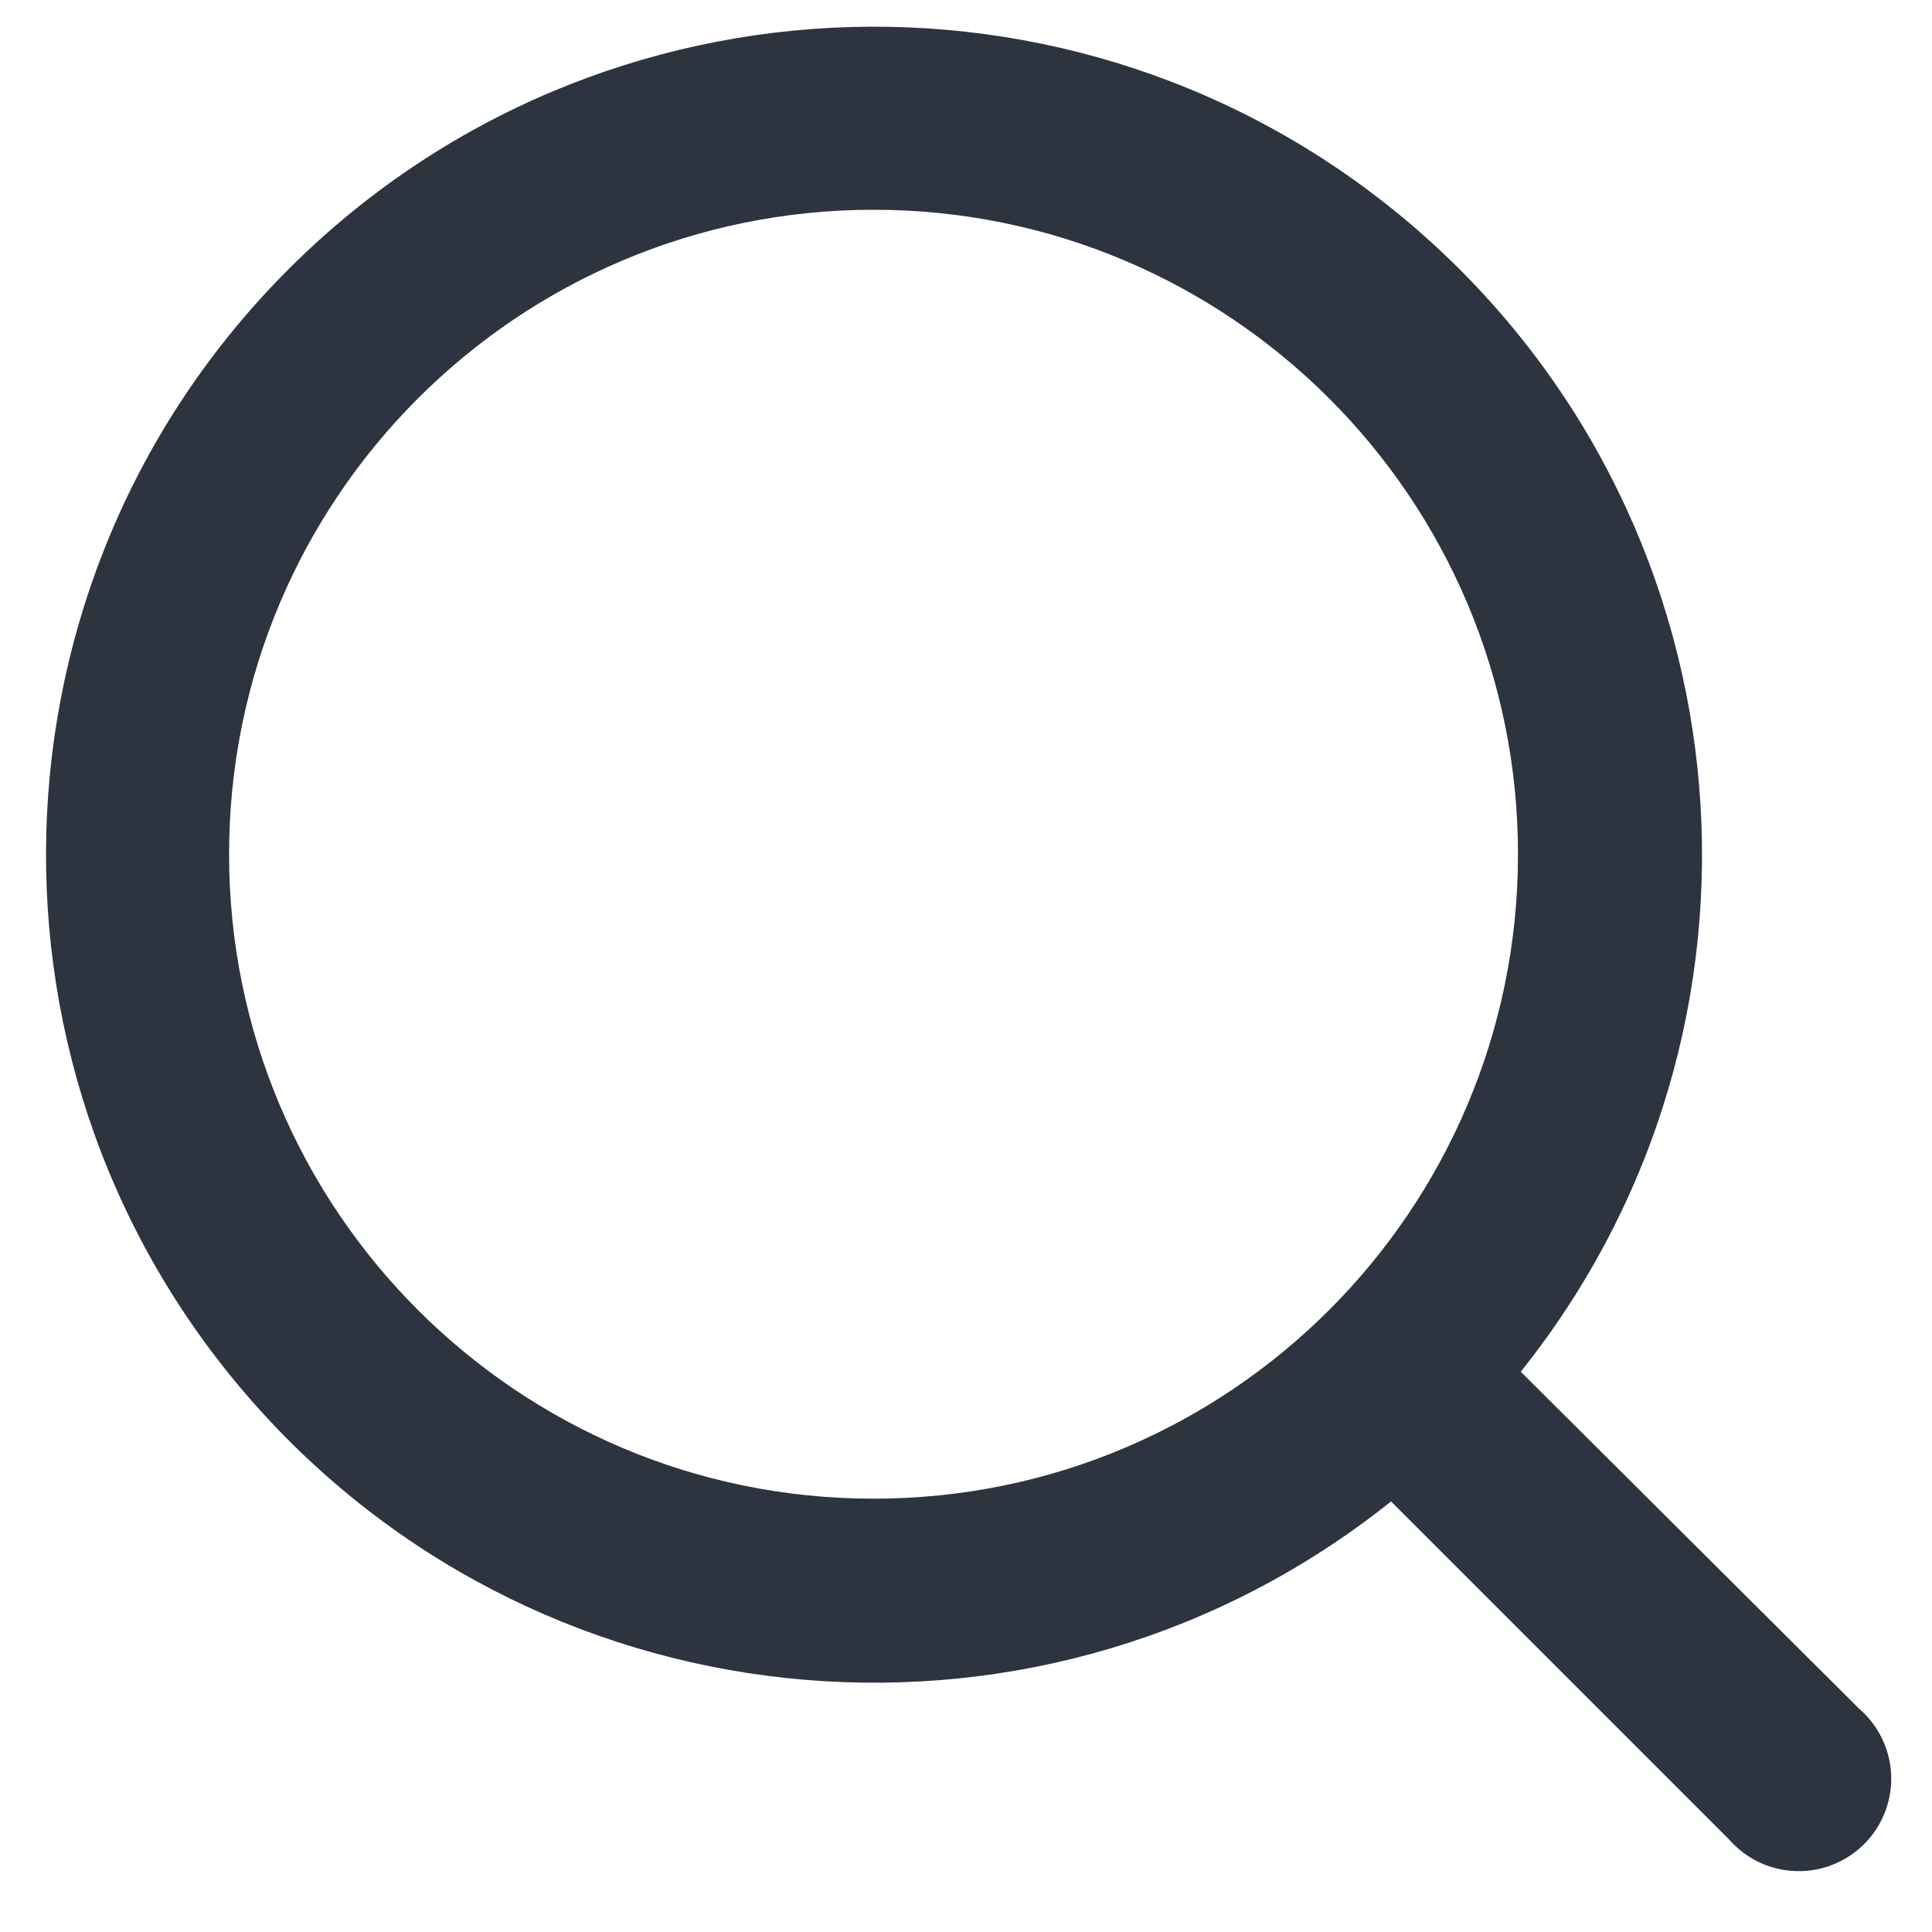
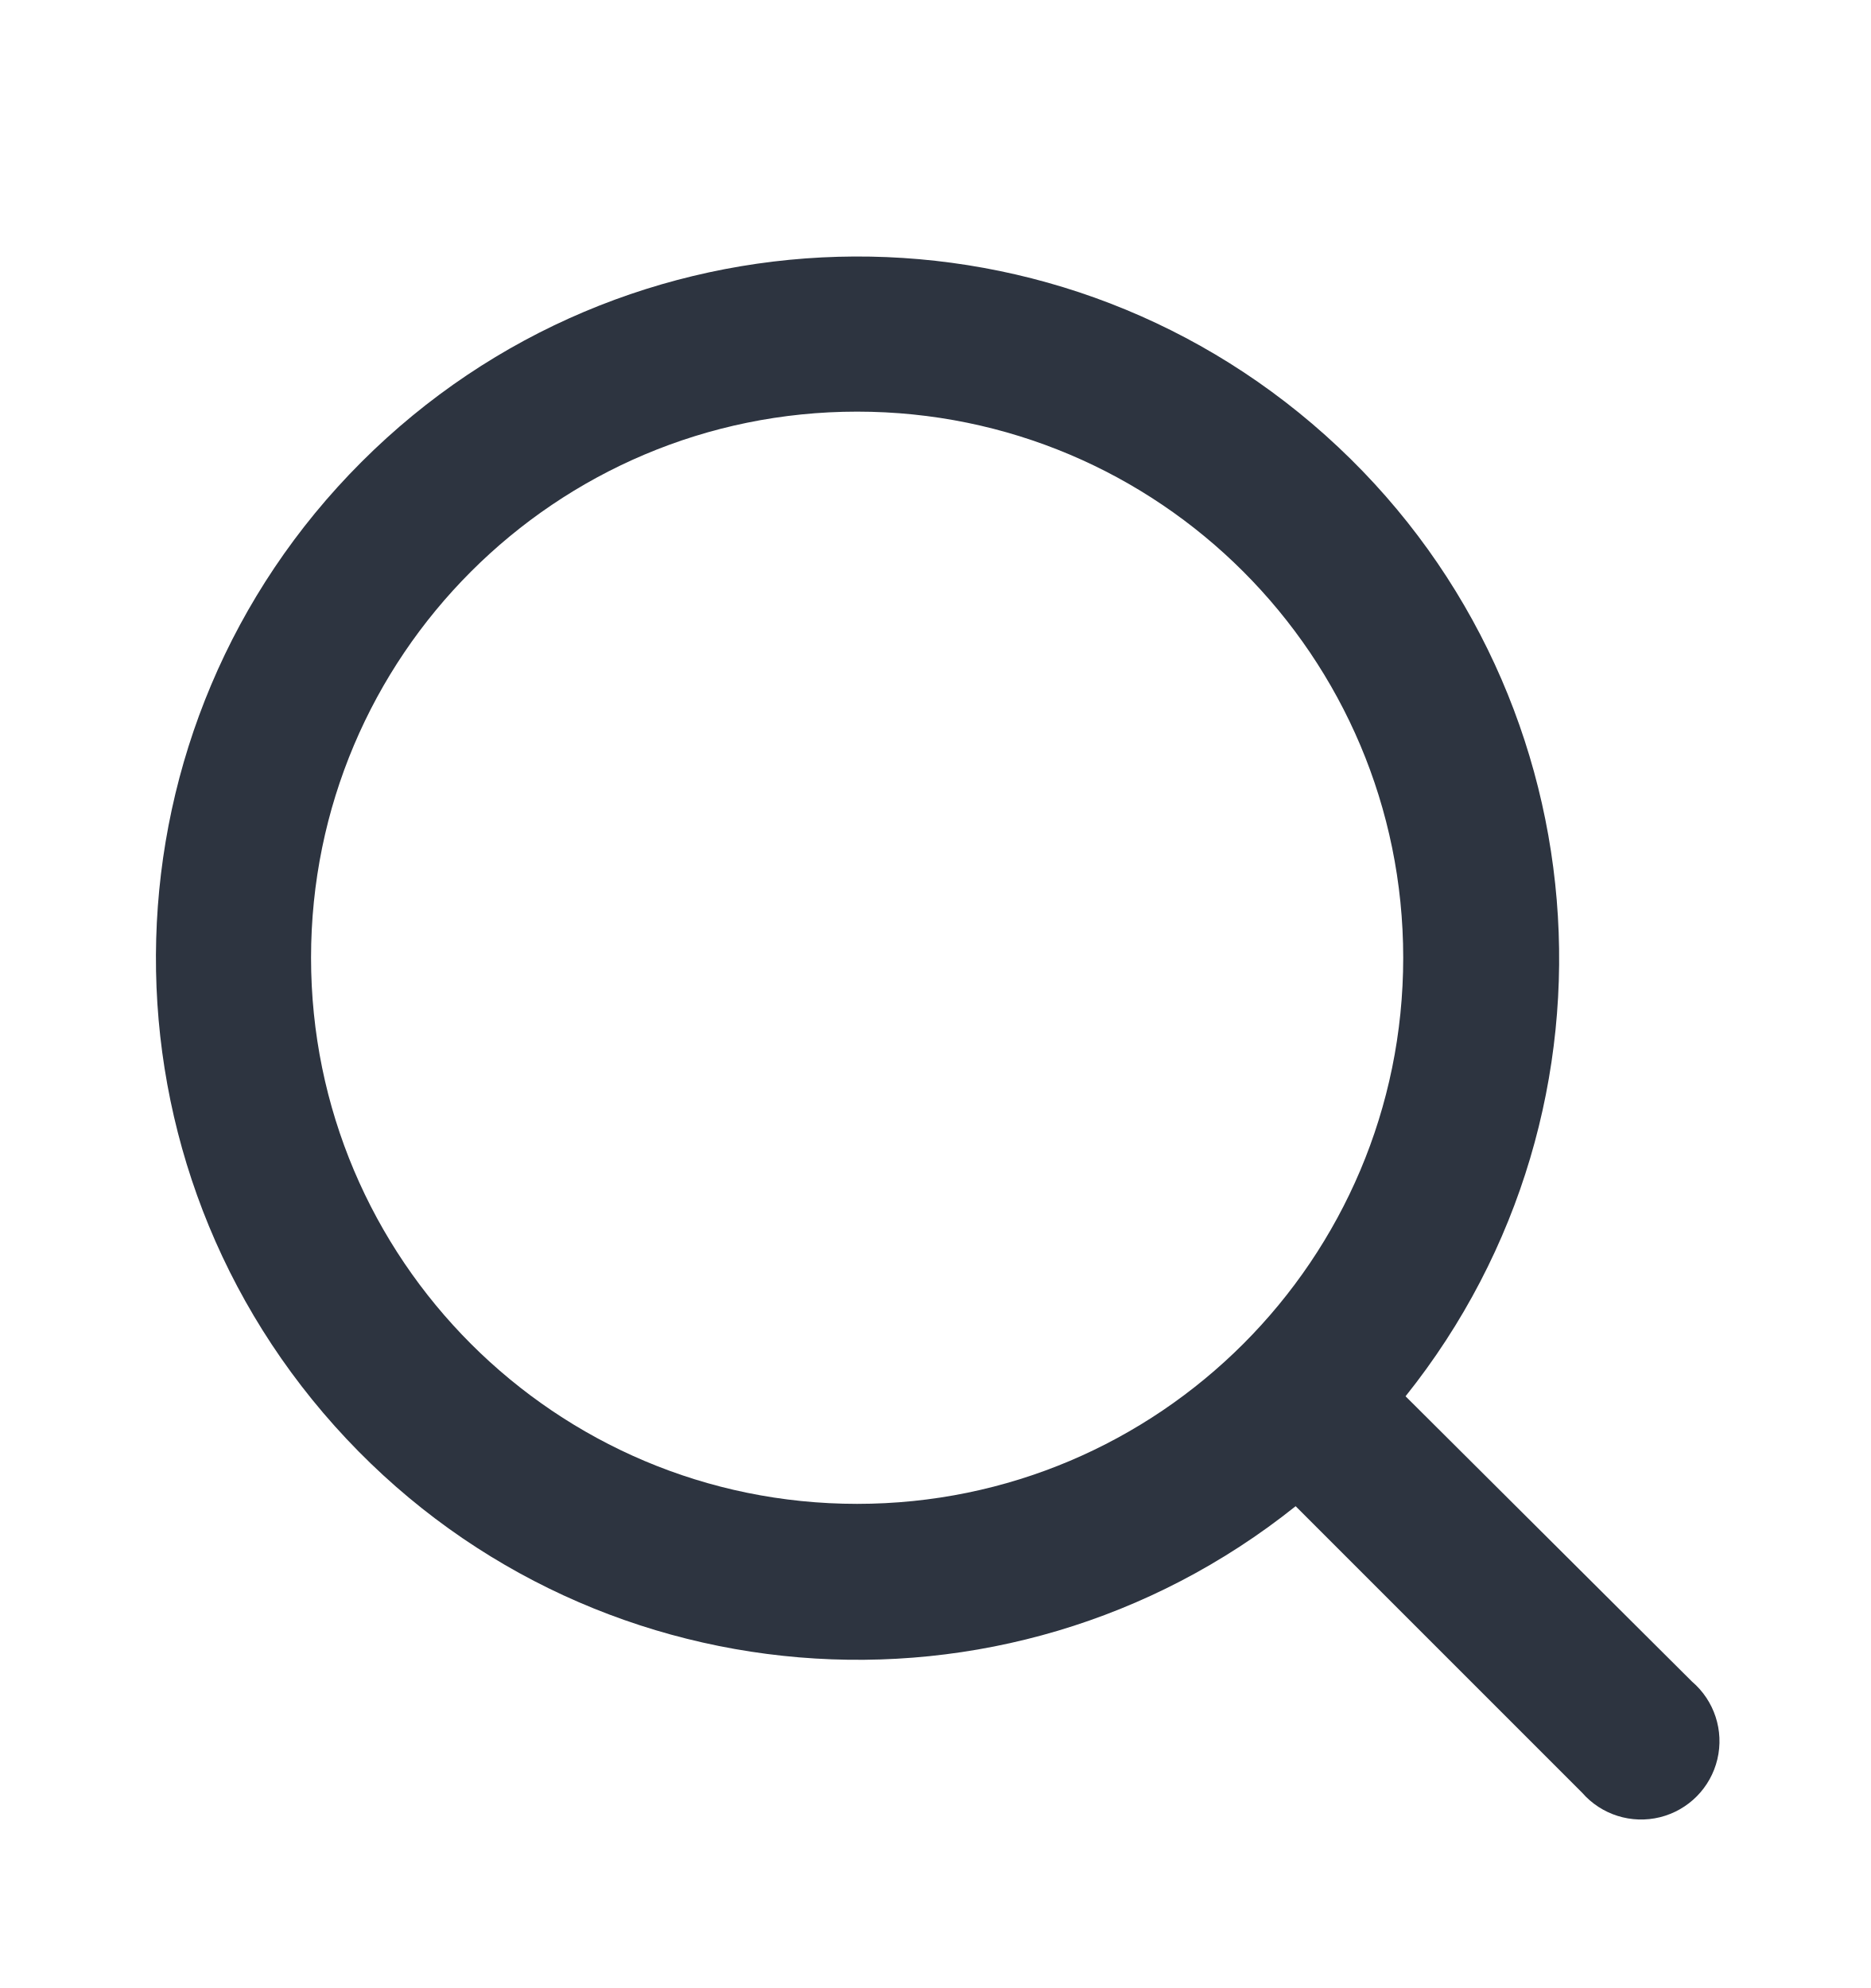
- <svg xmlns="http://www.w3.org/2000/svg" width="14" height="14" fill="none">
-   <path fill-rule="evenodd" clip-rule="evenodd" d="M1.66 6.19a4.67 4.67 0 1 1 9.34 0 4.67 4.67 0 0 1-9.34 0Zm8.42 4.69a6 6 0 1 1 .94-.94l2.45 2.44a.67.67 0 1 1-.94.95l-2.45-2.45Z" fill="#2D3440" />
+ <svg xmlns="http://www.w3.org/2000/svg" width="16" height="17" viewBox="0 0 16 17" fill="none">
+   <path fill-rule="evenodd" clip-rule="evenodd" d="M2.66 8.19a4.67 4.67 0 1 1 9.34 0 4.67 4.67 0 0 1-9.34 0Zm8.42 4.69a6 6 0 1 1 .94-.94l2.45 2.44a.67.67 0 1 1-.94.95l-2.45-2.45Z" fill="#2D3440" />
</svg>
